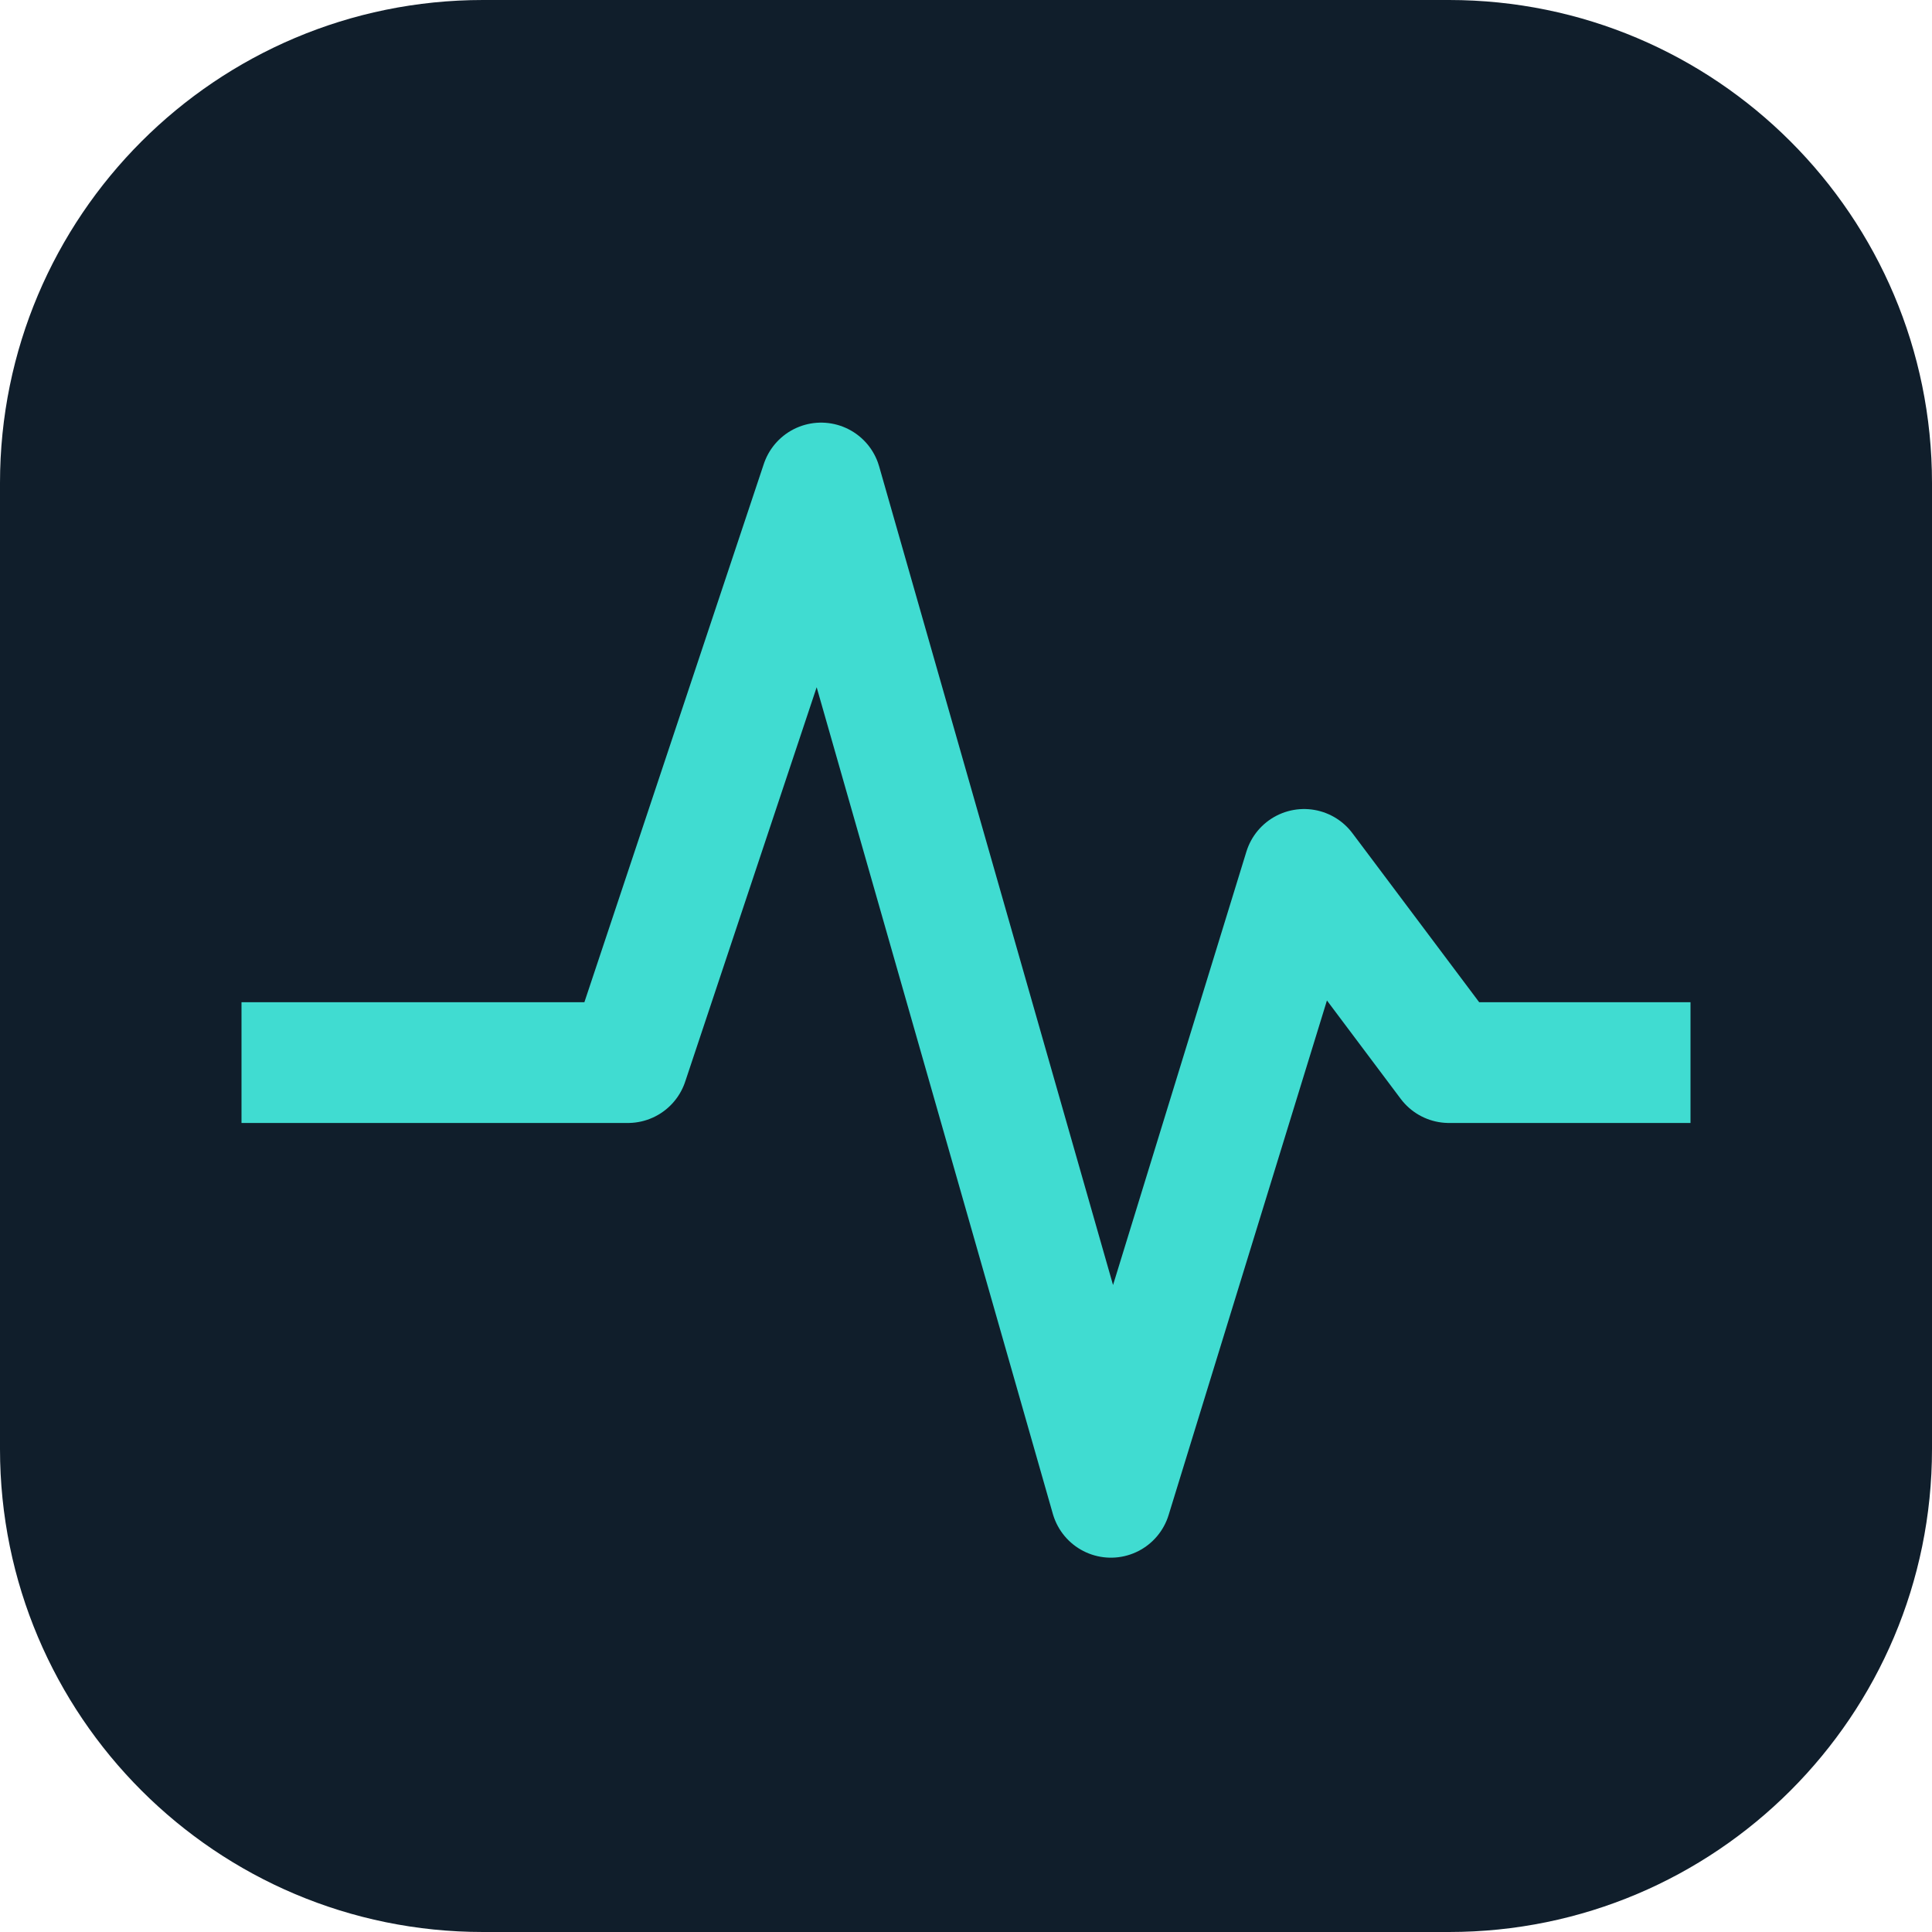
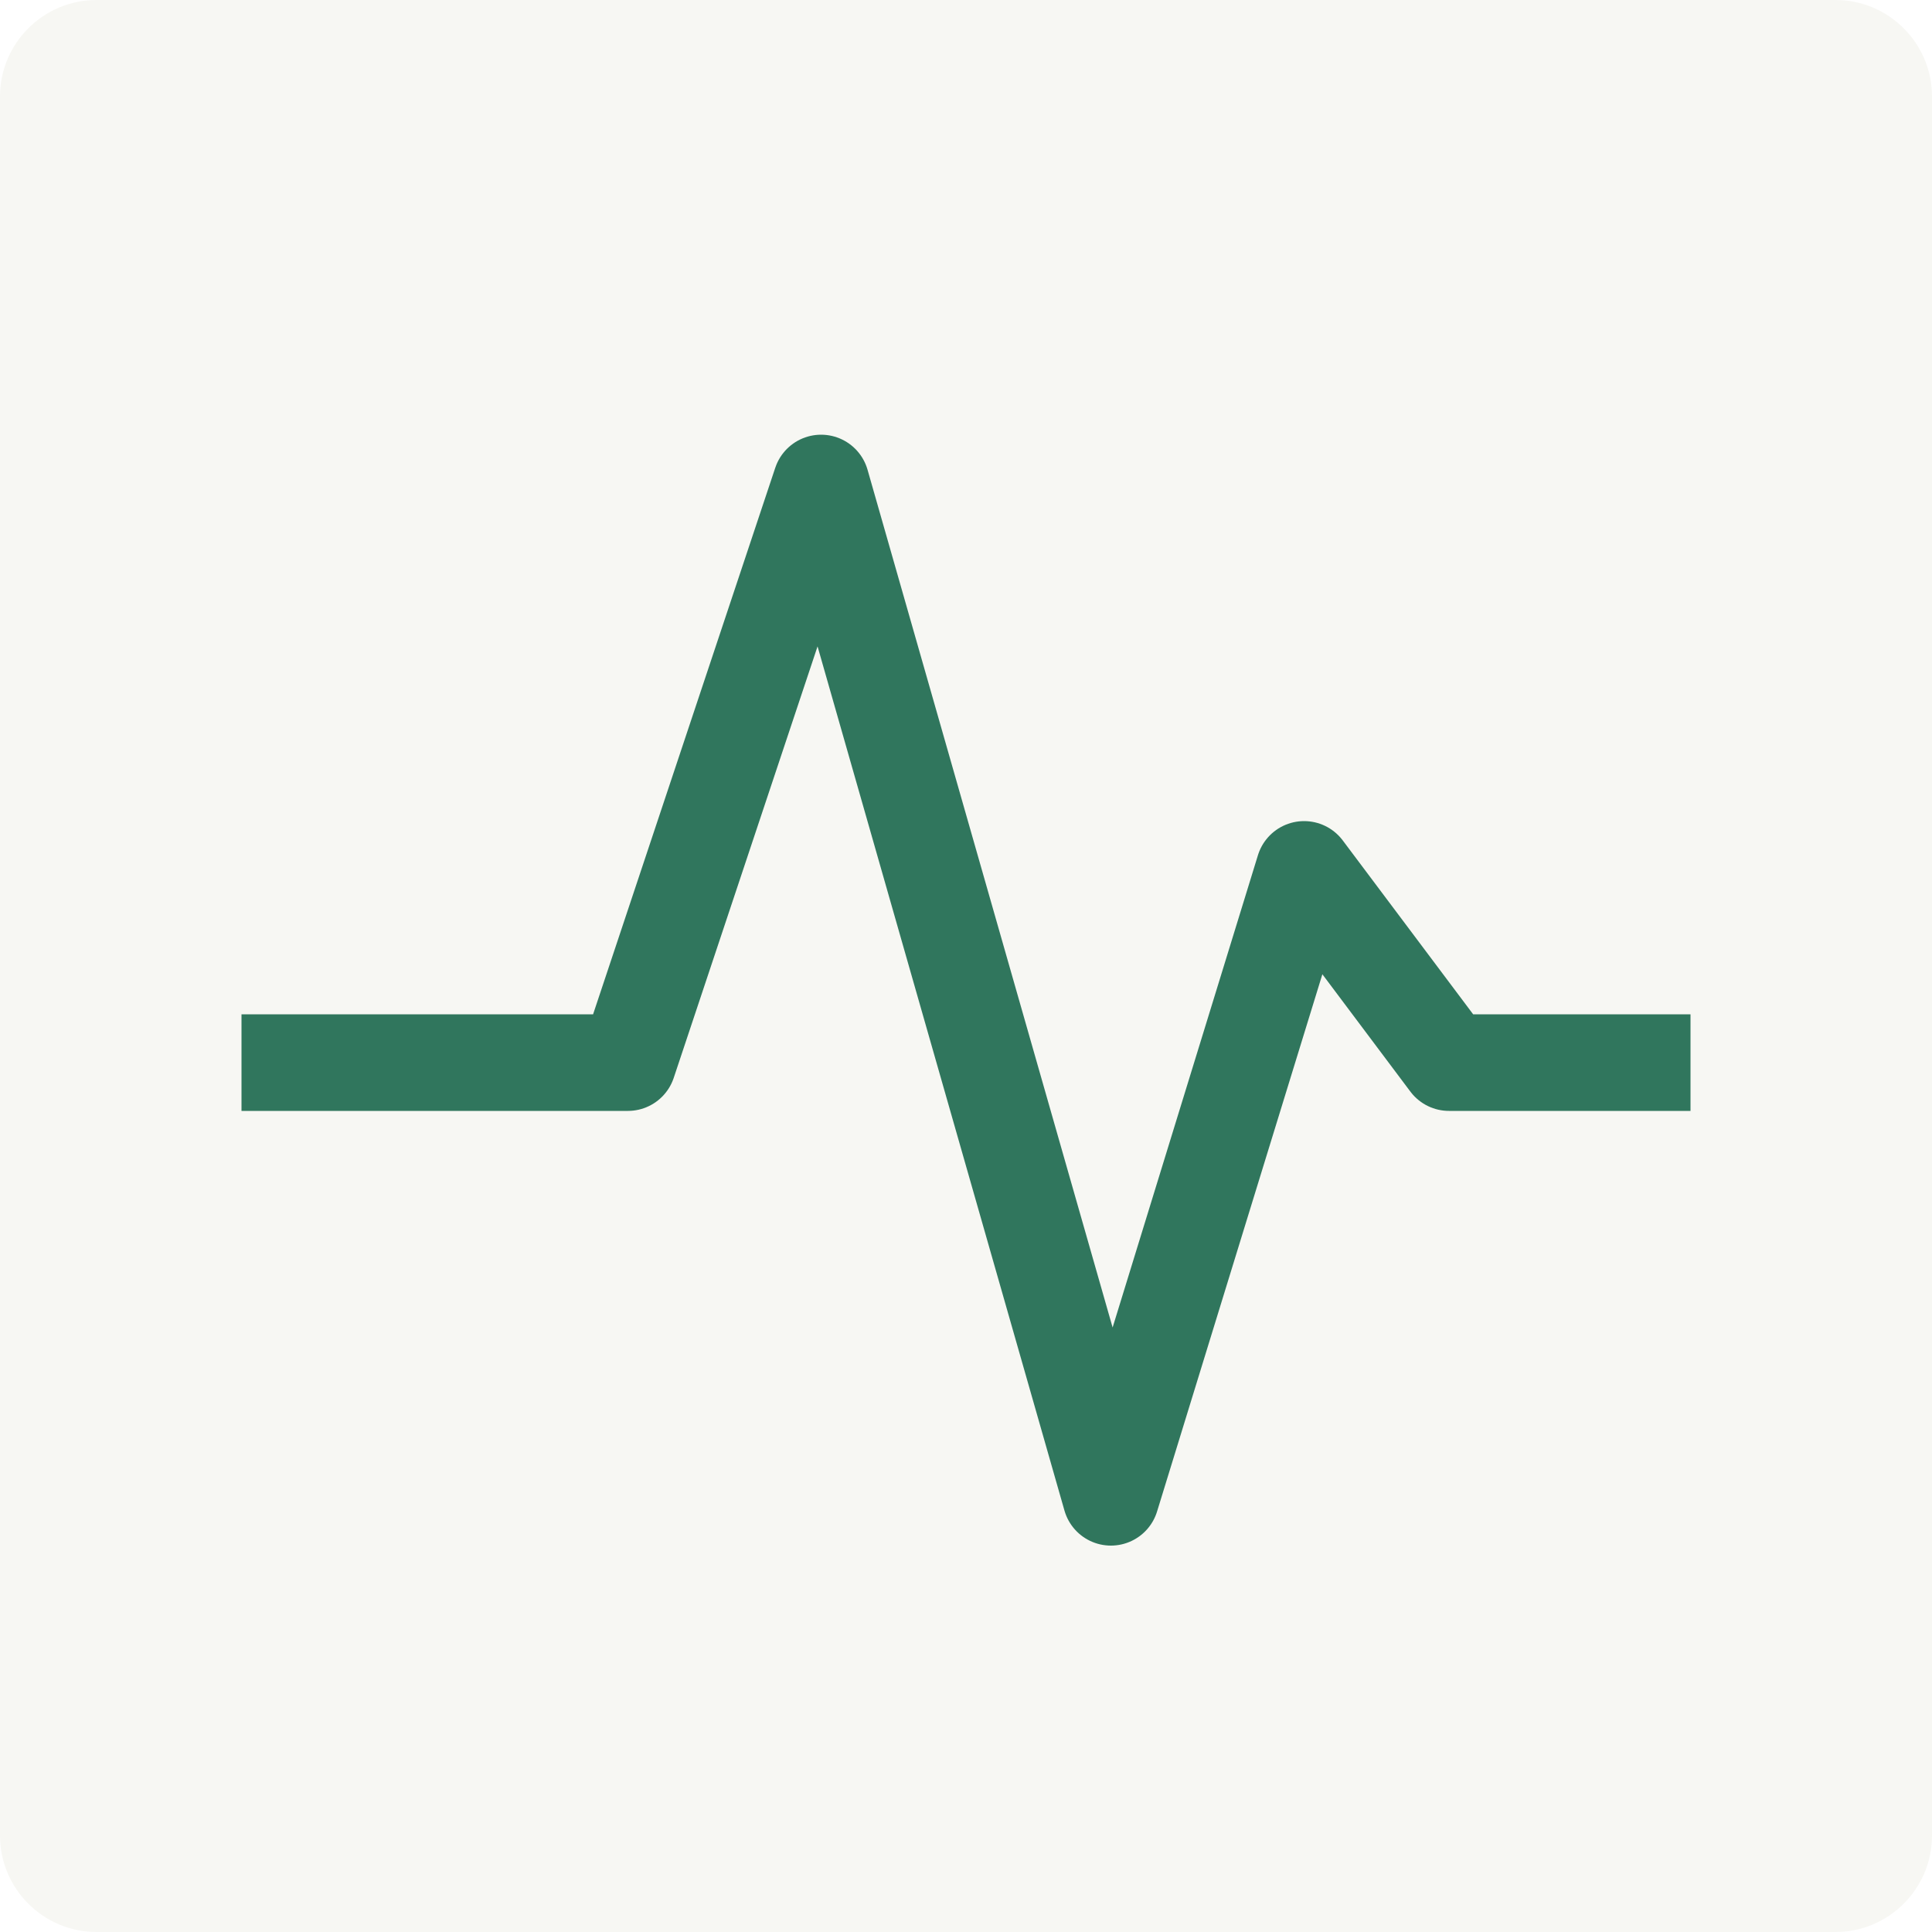
<svg xmlns="http://www.w3.org/2000/svg" viewBox="0 0 40 40">
-   <rect width="40" height="40" rx="10" fill="#101e2b" />
-   <path d="M5 22h8l4-12 6 21 4-13 3 4h5" fill="none" stroke="#40dcd1" stroke-width="2.5" stroke-linejoin="round" />
+   <rect width="40" height="40" rx="2" fill="#f7f7f3" />
+   <path d="M5 22h8l4-12 6 21 4-13 3 4h5" fill="none" stroke="#30765d" stroke-width="2" stroke-linejoin="round" />
</svg>
